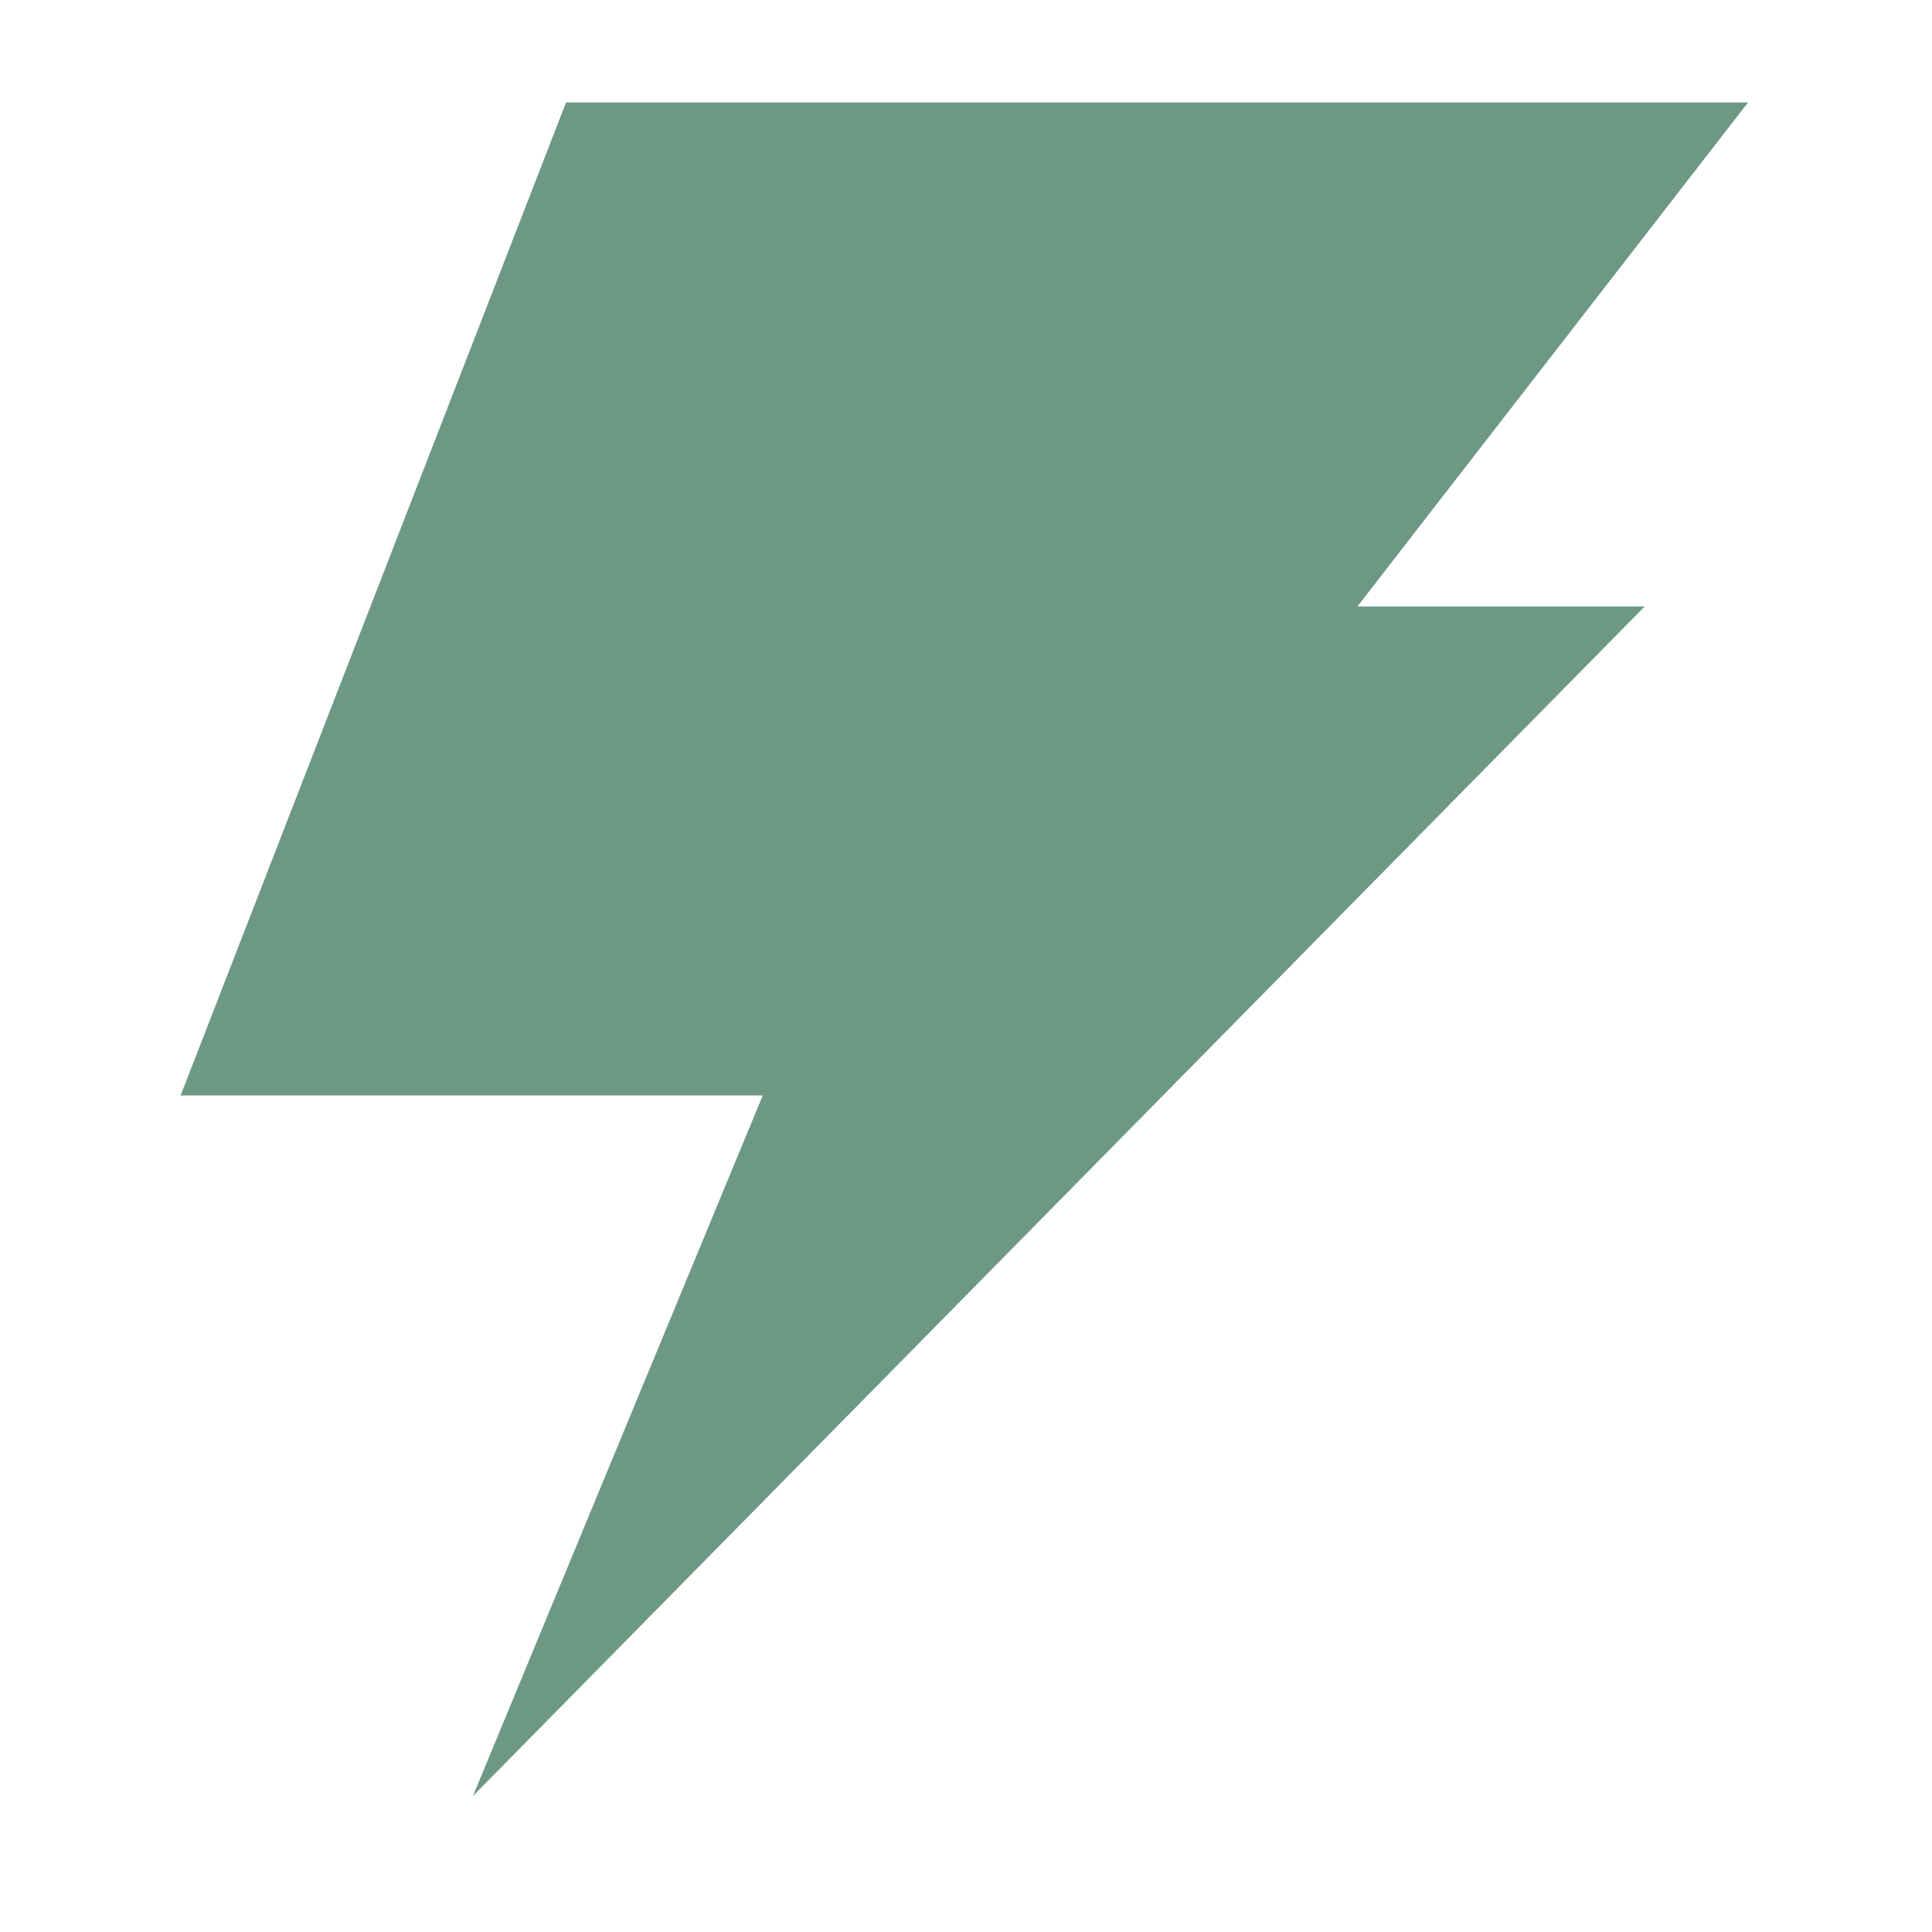
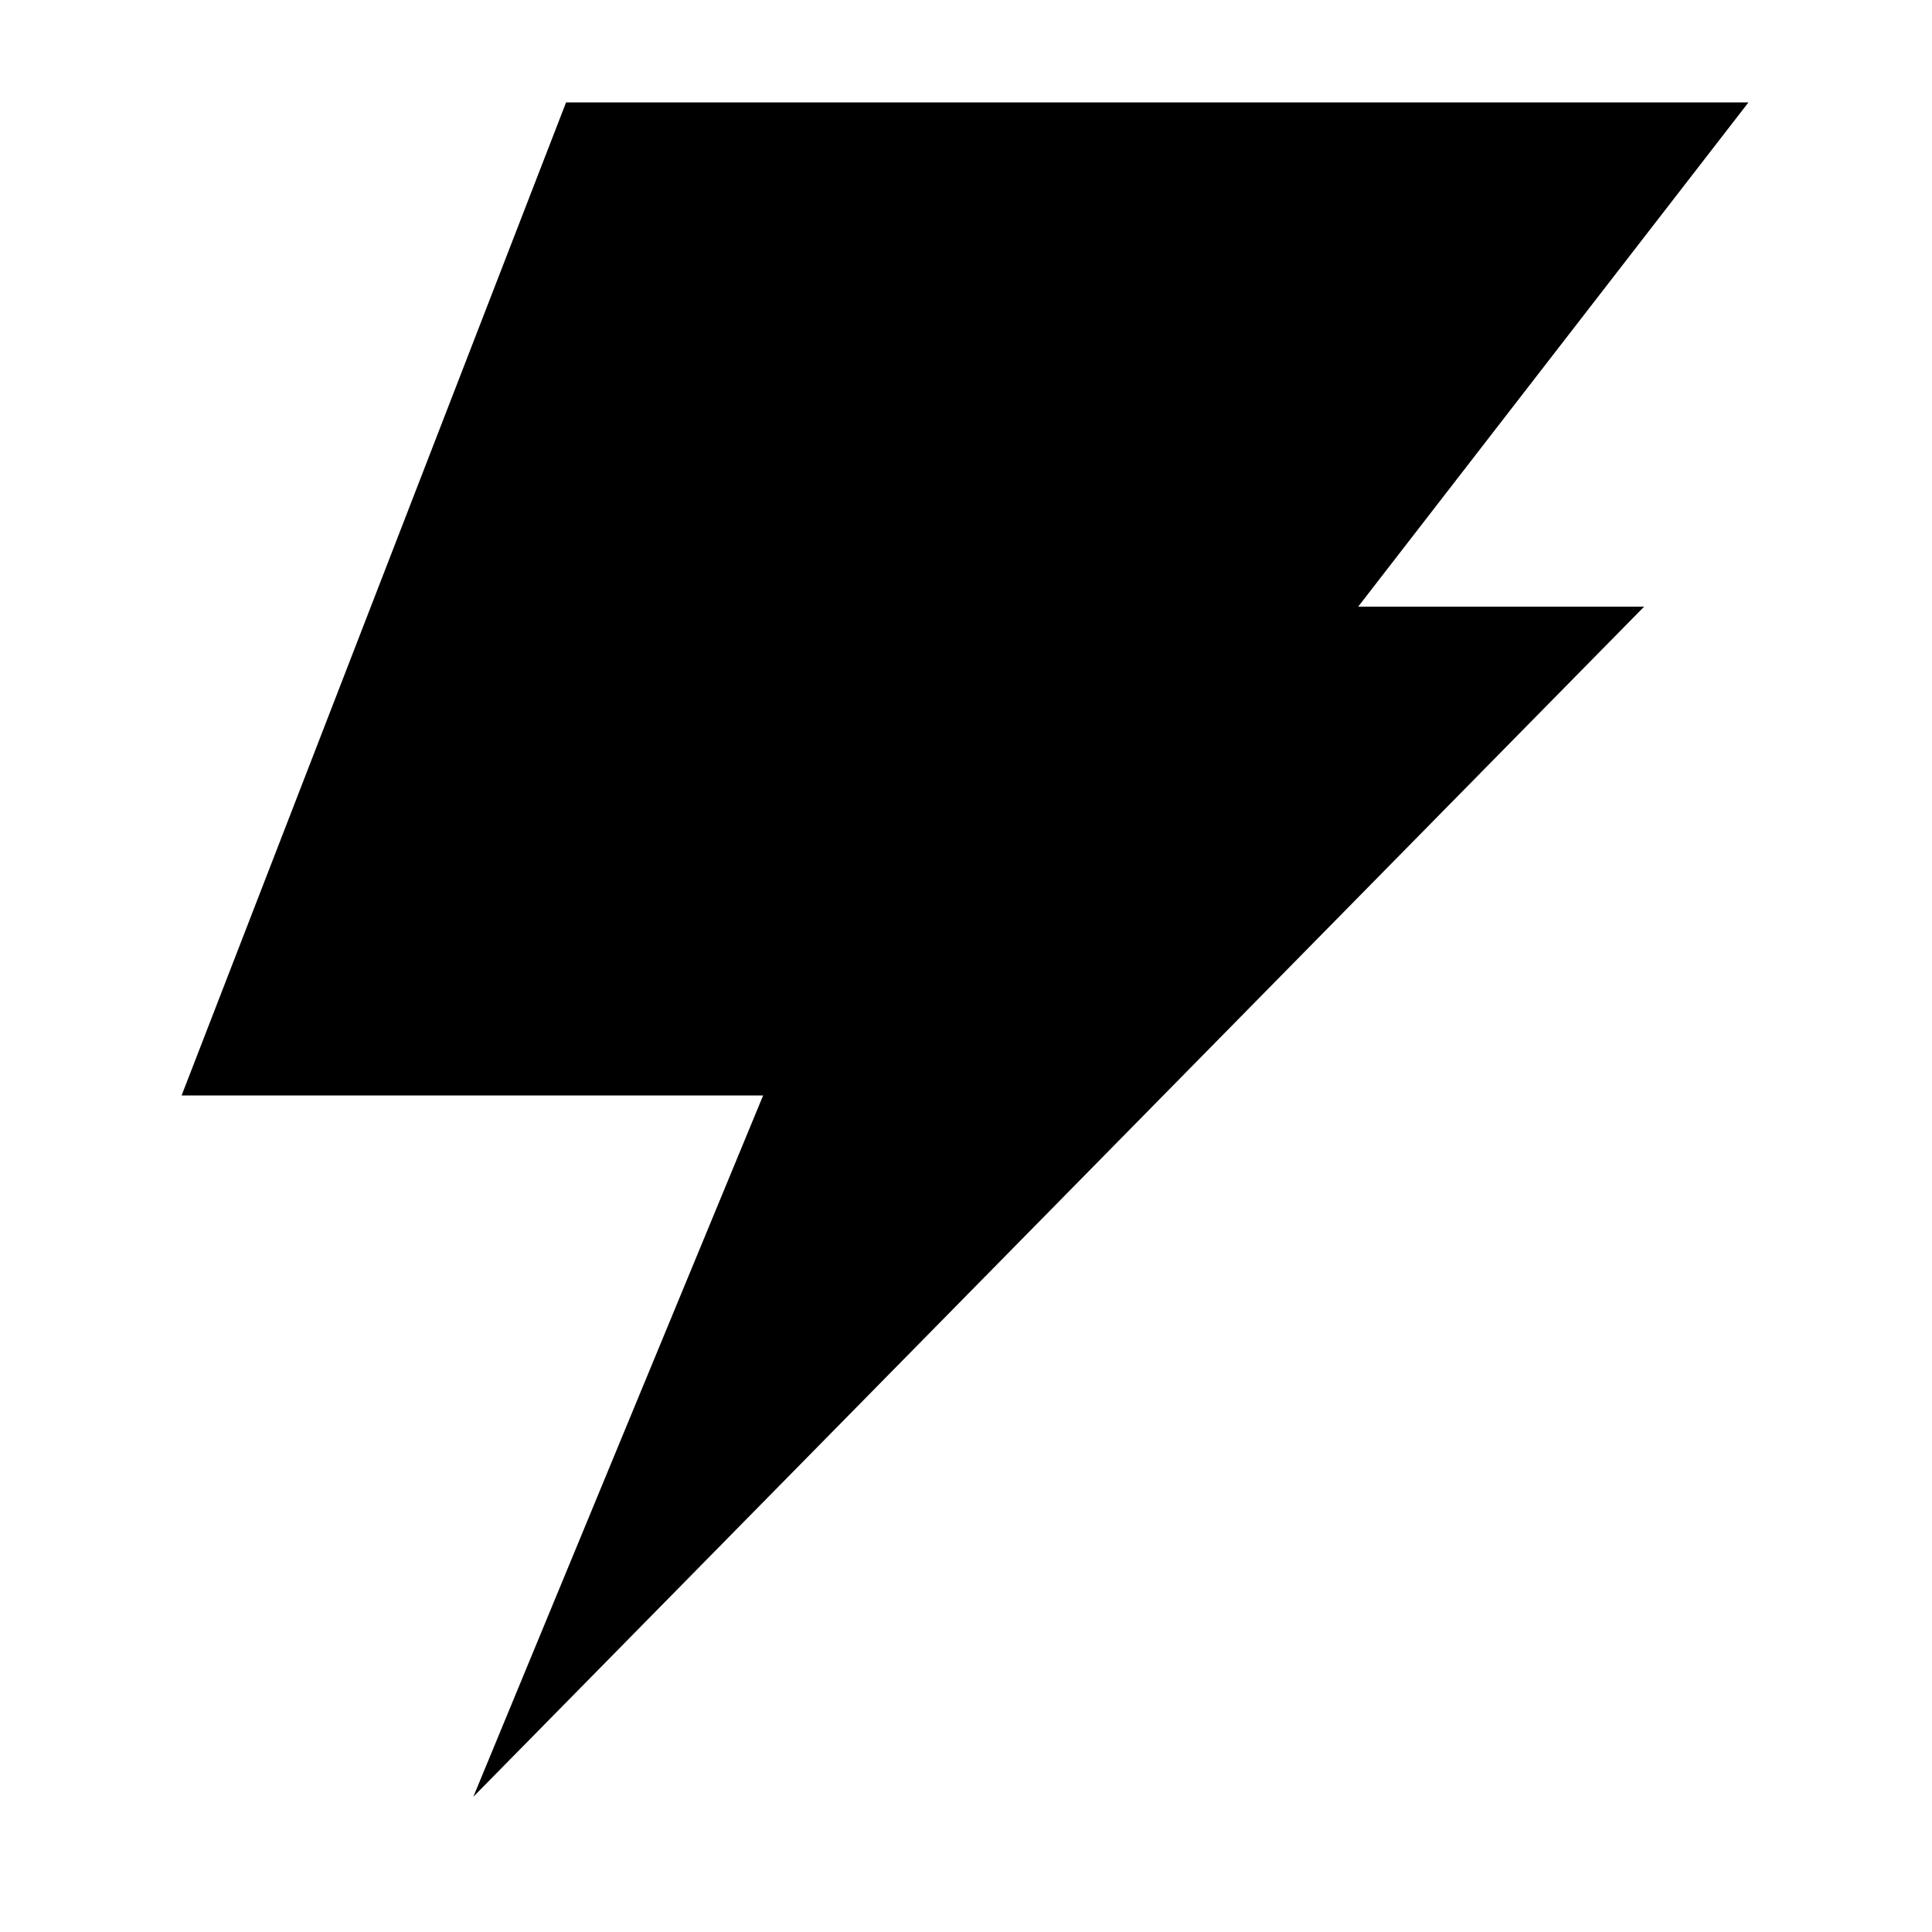
- <svg xmlns="http://www.w3.org/2000/svg" id="Layer_2" viewBox="0 0 100 100">
+ <svg xmlns="http://www.w3.org/2000/svg" id="Layer_2" data-name="Layer 2" version="1.1" viewBox="0 0 100 100">
  <defs>
-     <style>.cls-1{fill:#6d9886;}</style>
+     <style>
+       .cls-1 {
+         fill: #000;
+         stroke-width: 0px;
+       }
+     </style>
  </defs>
-   <polygon class="cls-1" points="24.48 92.96 39.48 56.7 9.35 56.7 29.3 5.3 90.48 5.3 70.26 31.39 85.13 31.39 24.48 92.96" />
+   <polygon class="cls-1" points="24.5 93 39.5 56.7 9.4 56.7 29.3 5.3 90.5 5.3 70.3 31.4 85.1 31.4 24.5 93" />
</svg>
